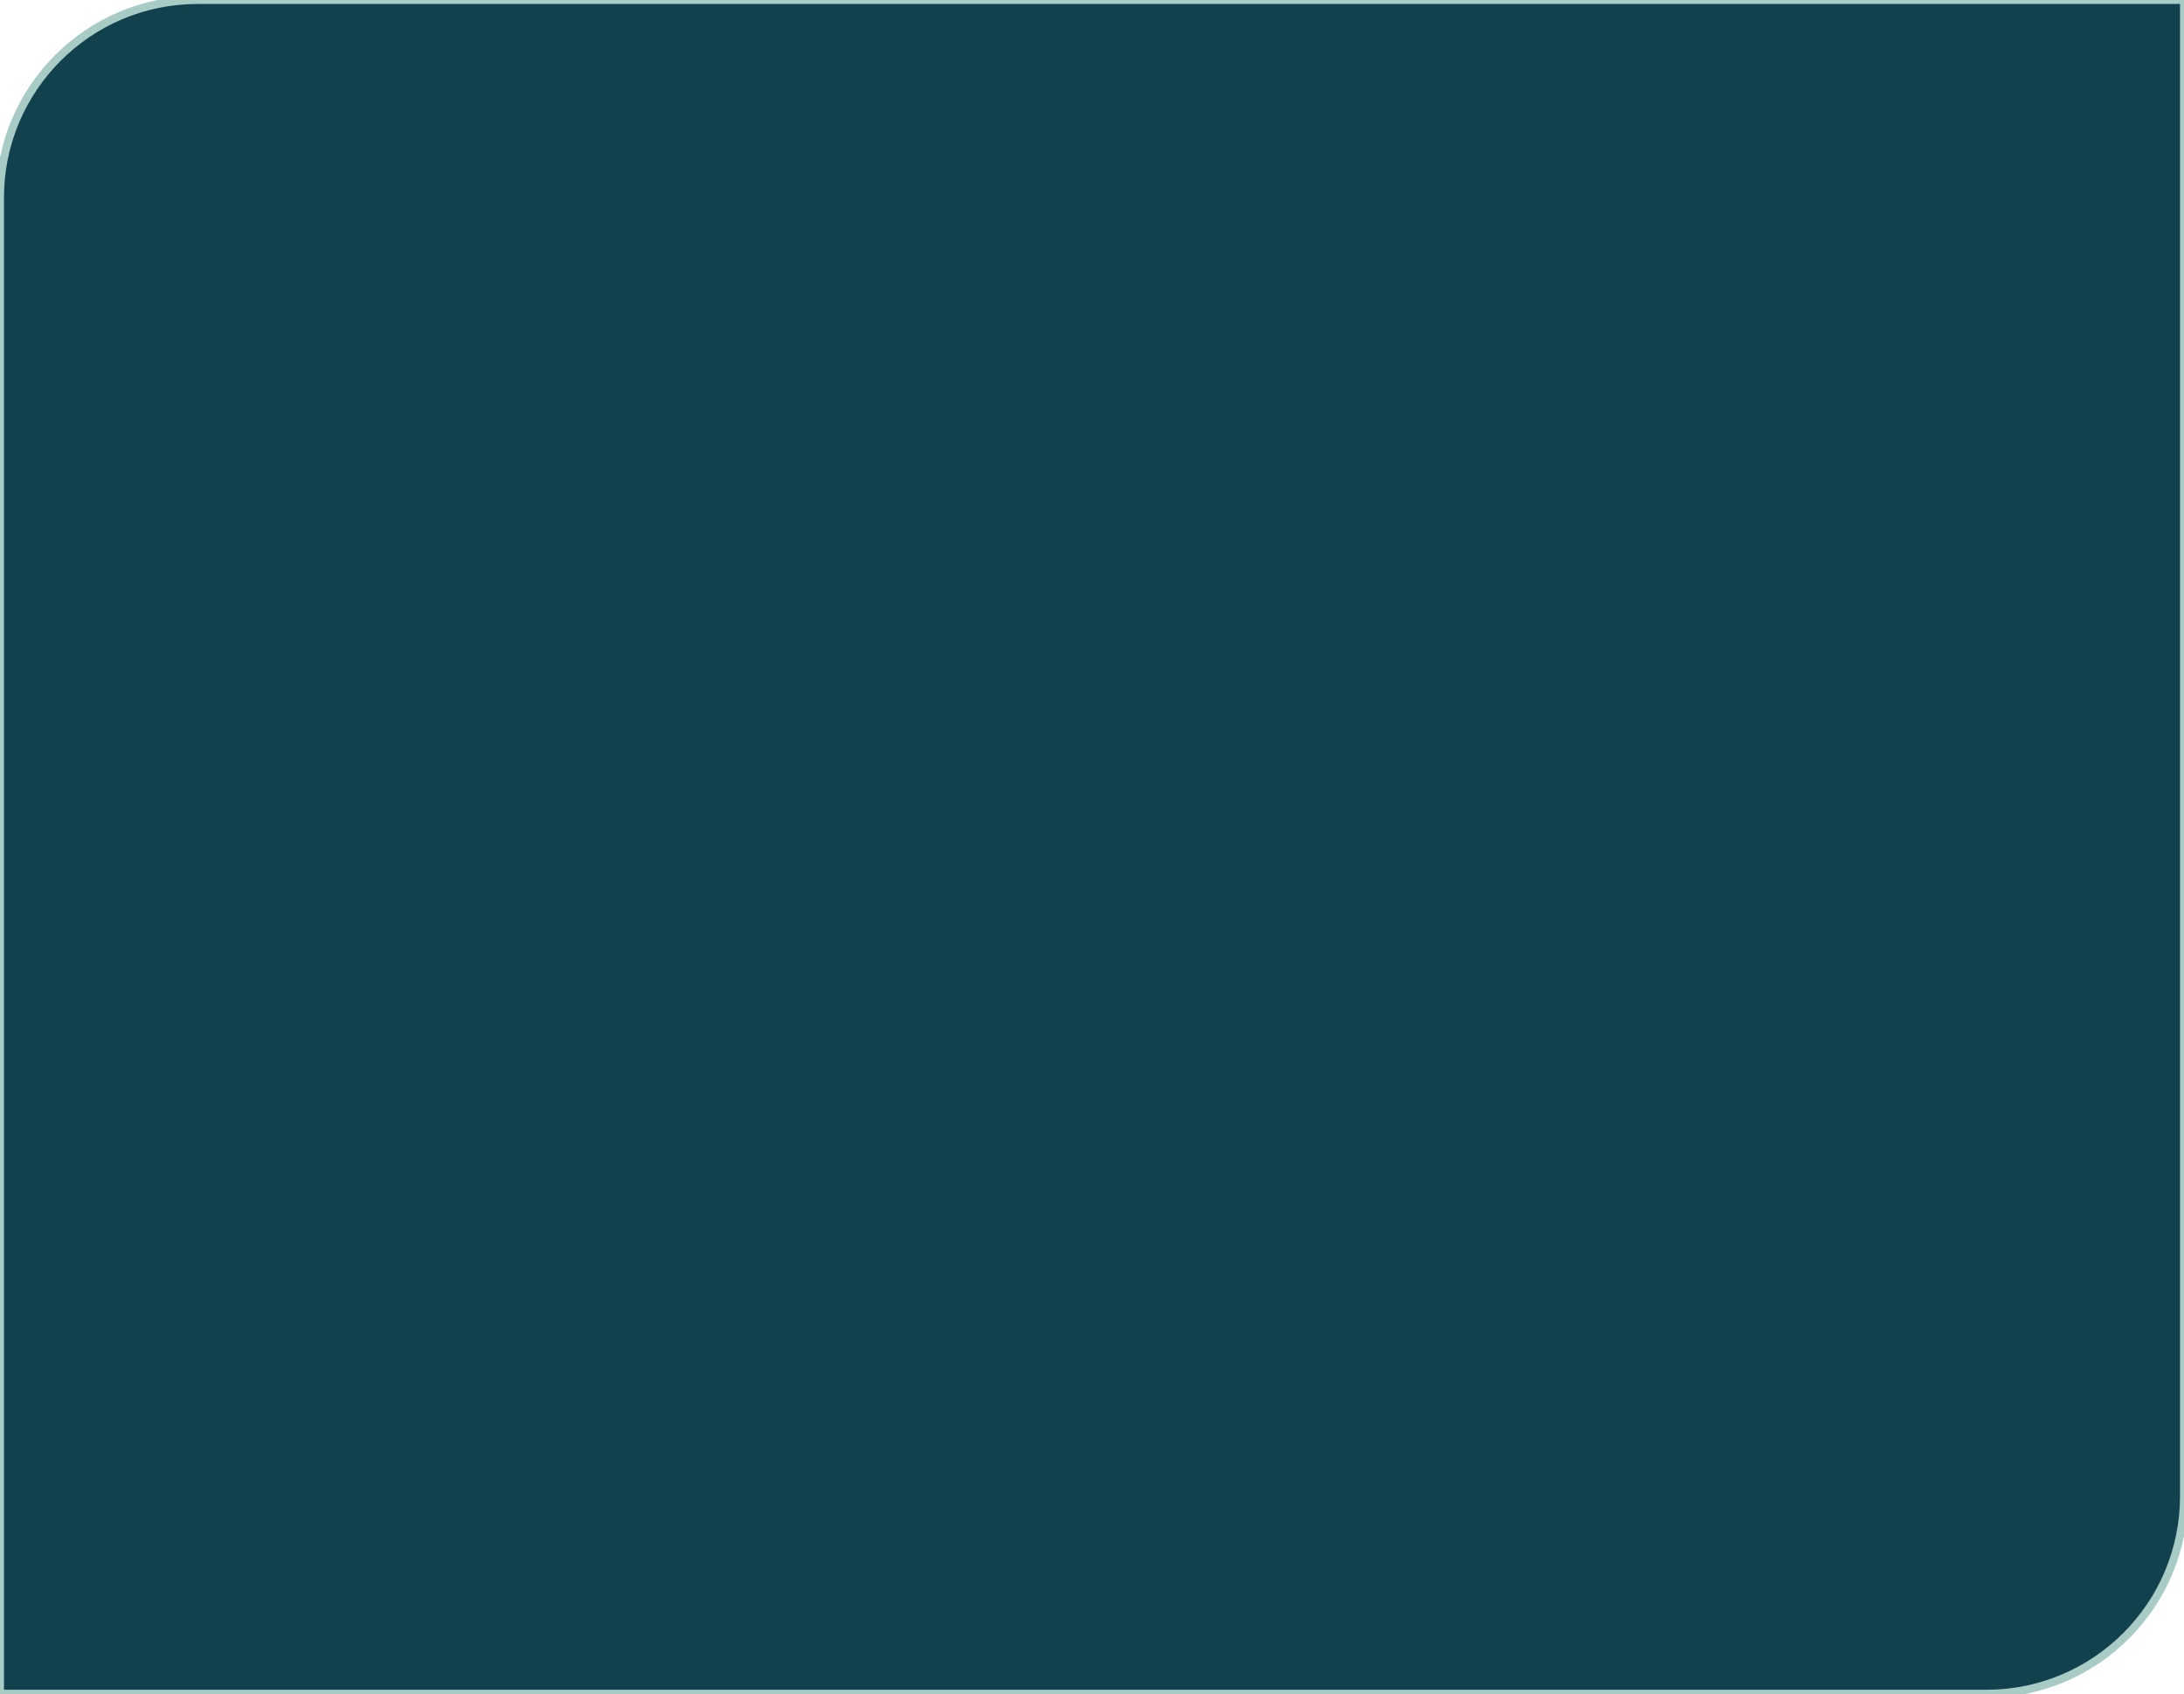
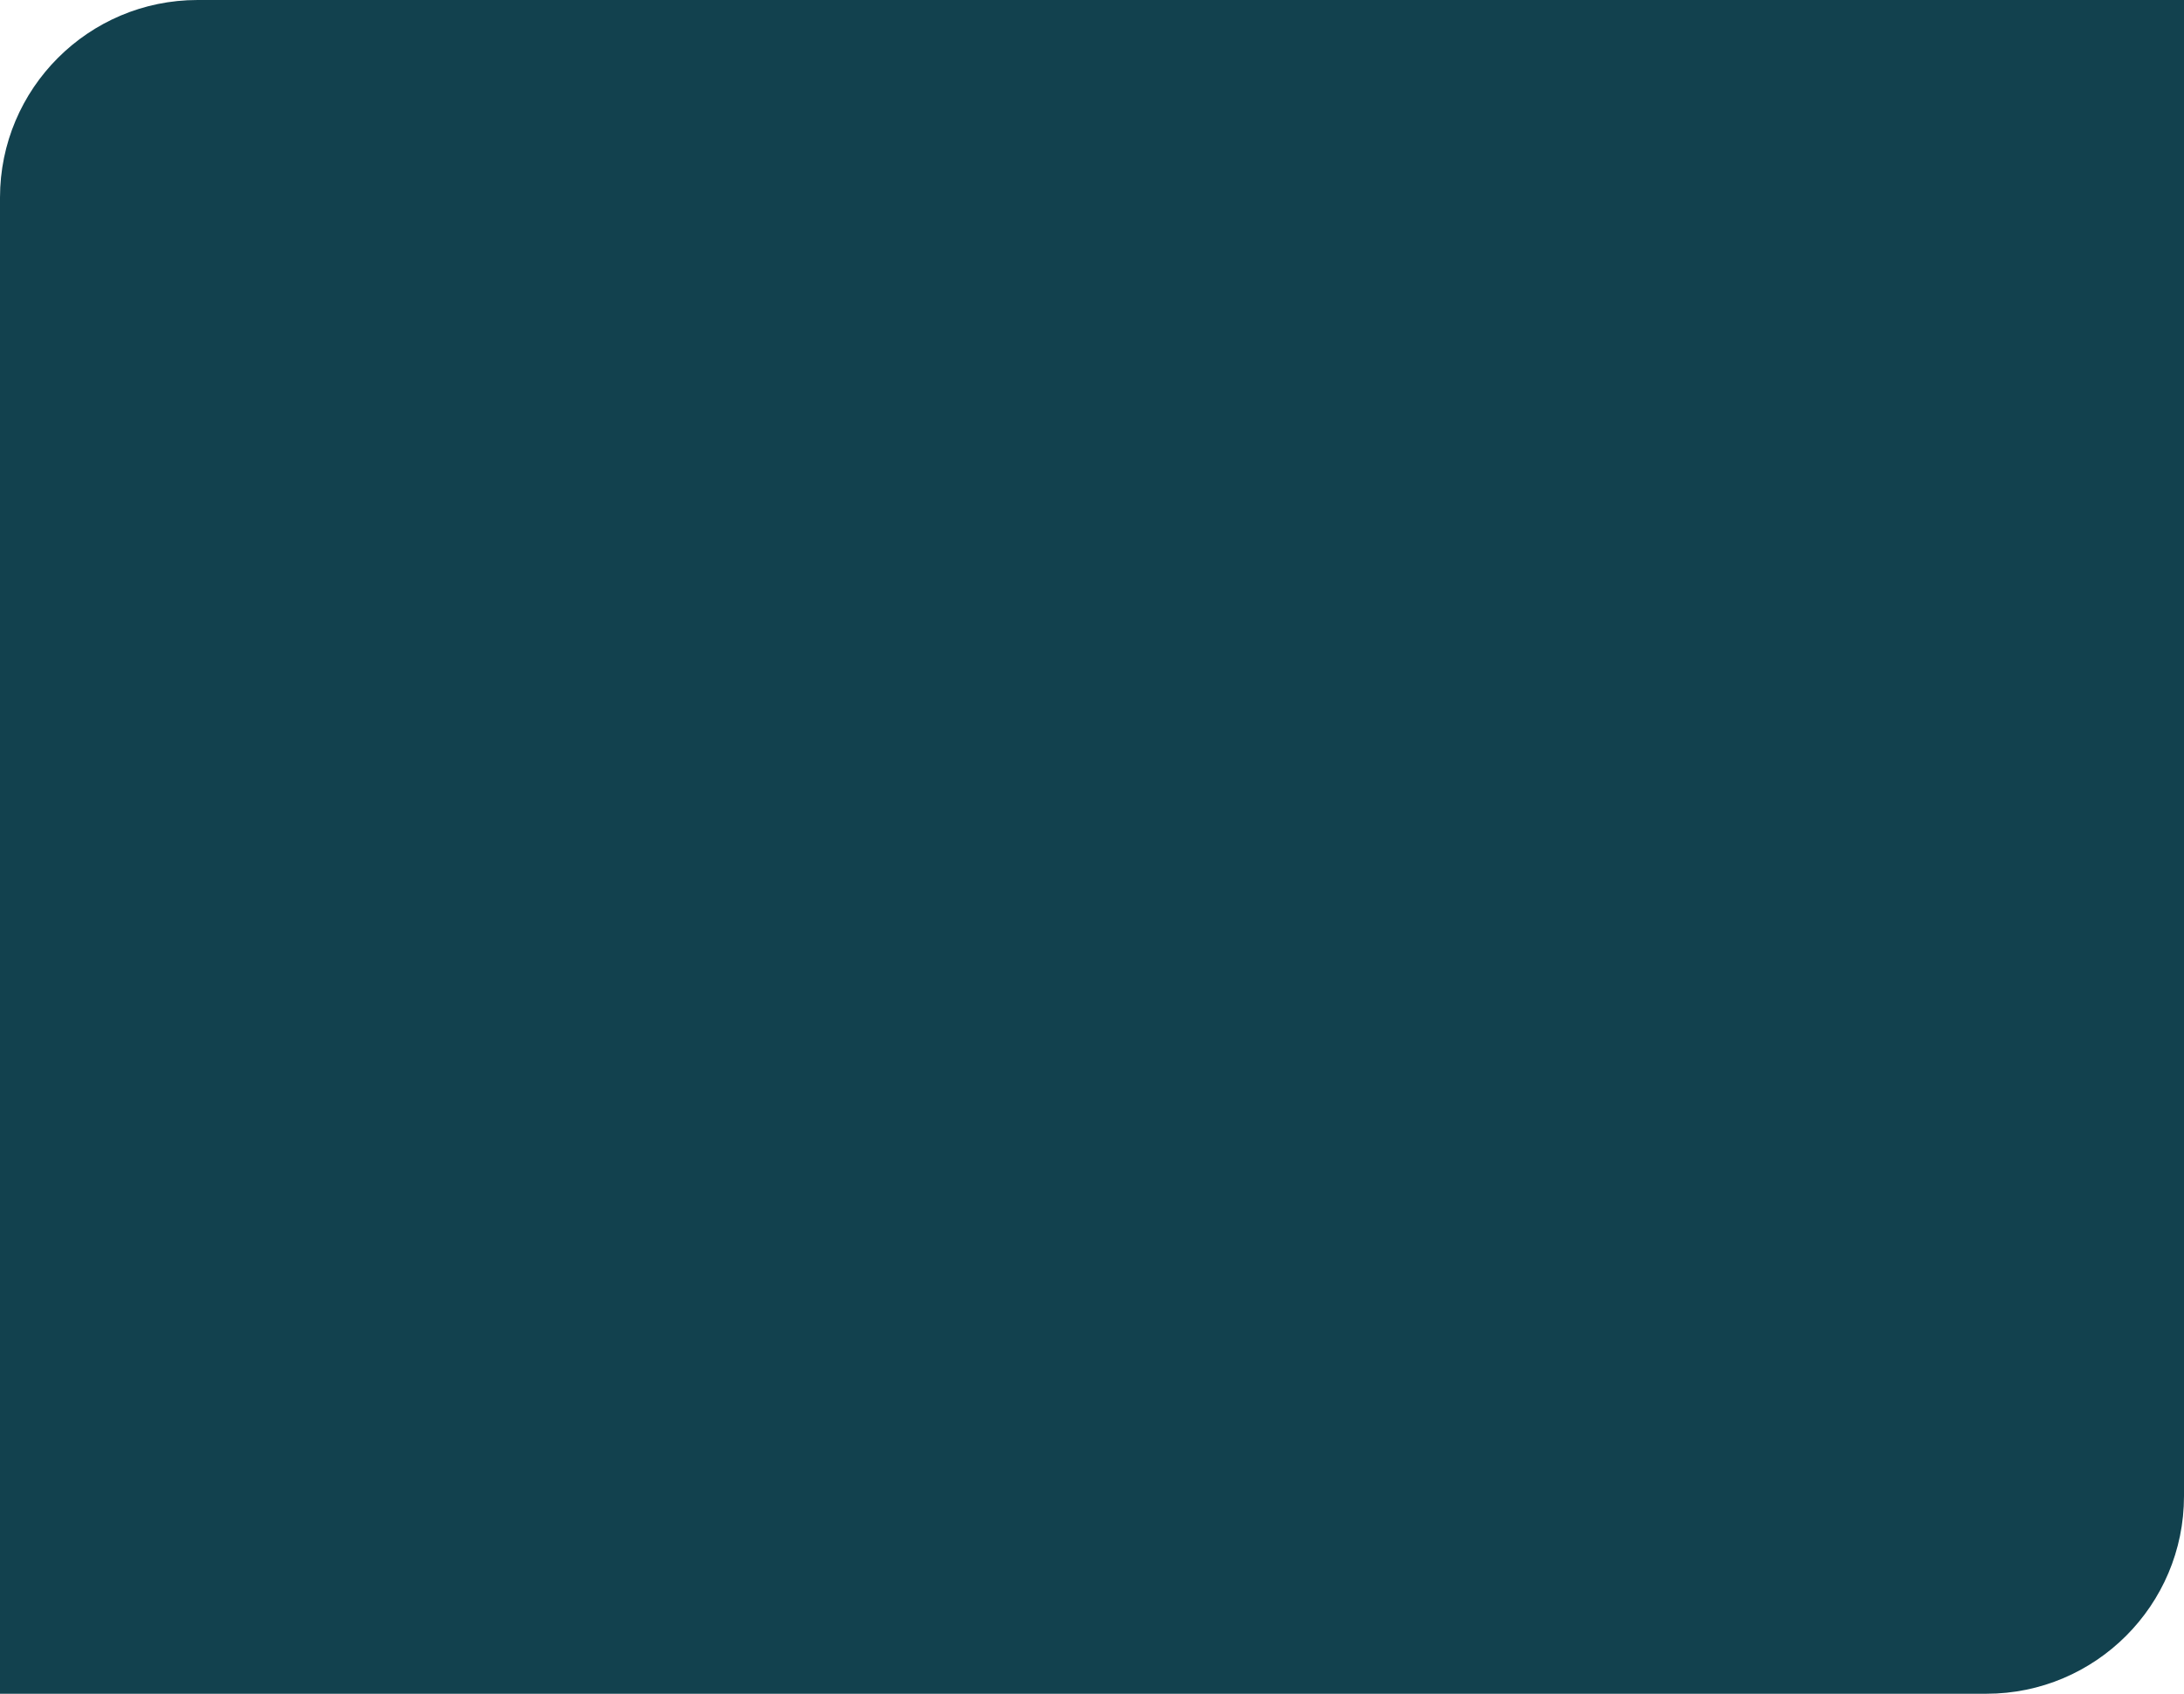
<svg xmlns="http://www.w3.org/2000/svg" viewBox="95.5 34.5 824 639" preserveAspectRatio="none" aria-hidden="true">
-   <path d="M170.06,34.5h749.44v564.44c0,41.15-33.41,74.56-74.56,74.56H95.5V109.06c0-41.15,33.41-74.56,74.56-74.56Z" fill="#12414e" stroke="#a9cbc6" stroke-width="3" />
+   <path d="M170.06,34.5h749.44v564.44c0,41.15-33.41,74.56-74.56,74.56H95.5V109.06c0-41.15,33.41-74.56,74.56-74.56Z" fill="#12414e" />
</svg>
